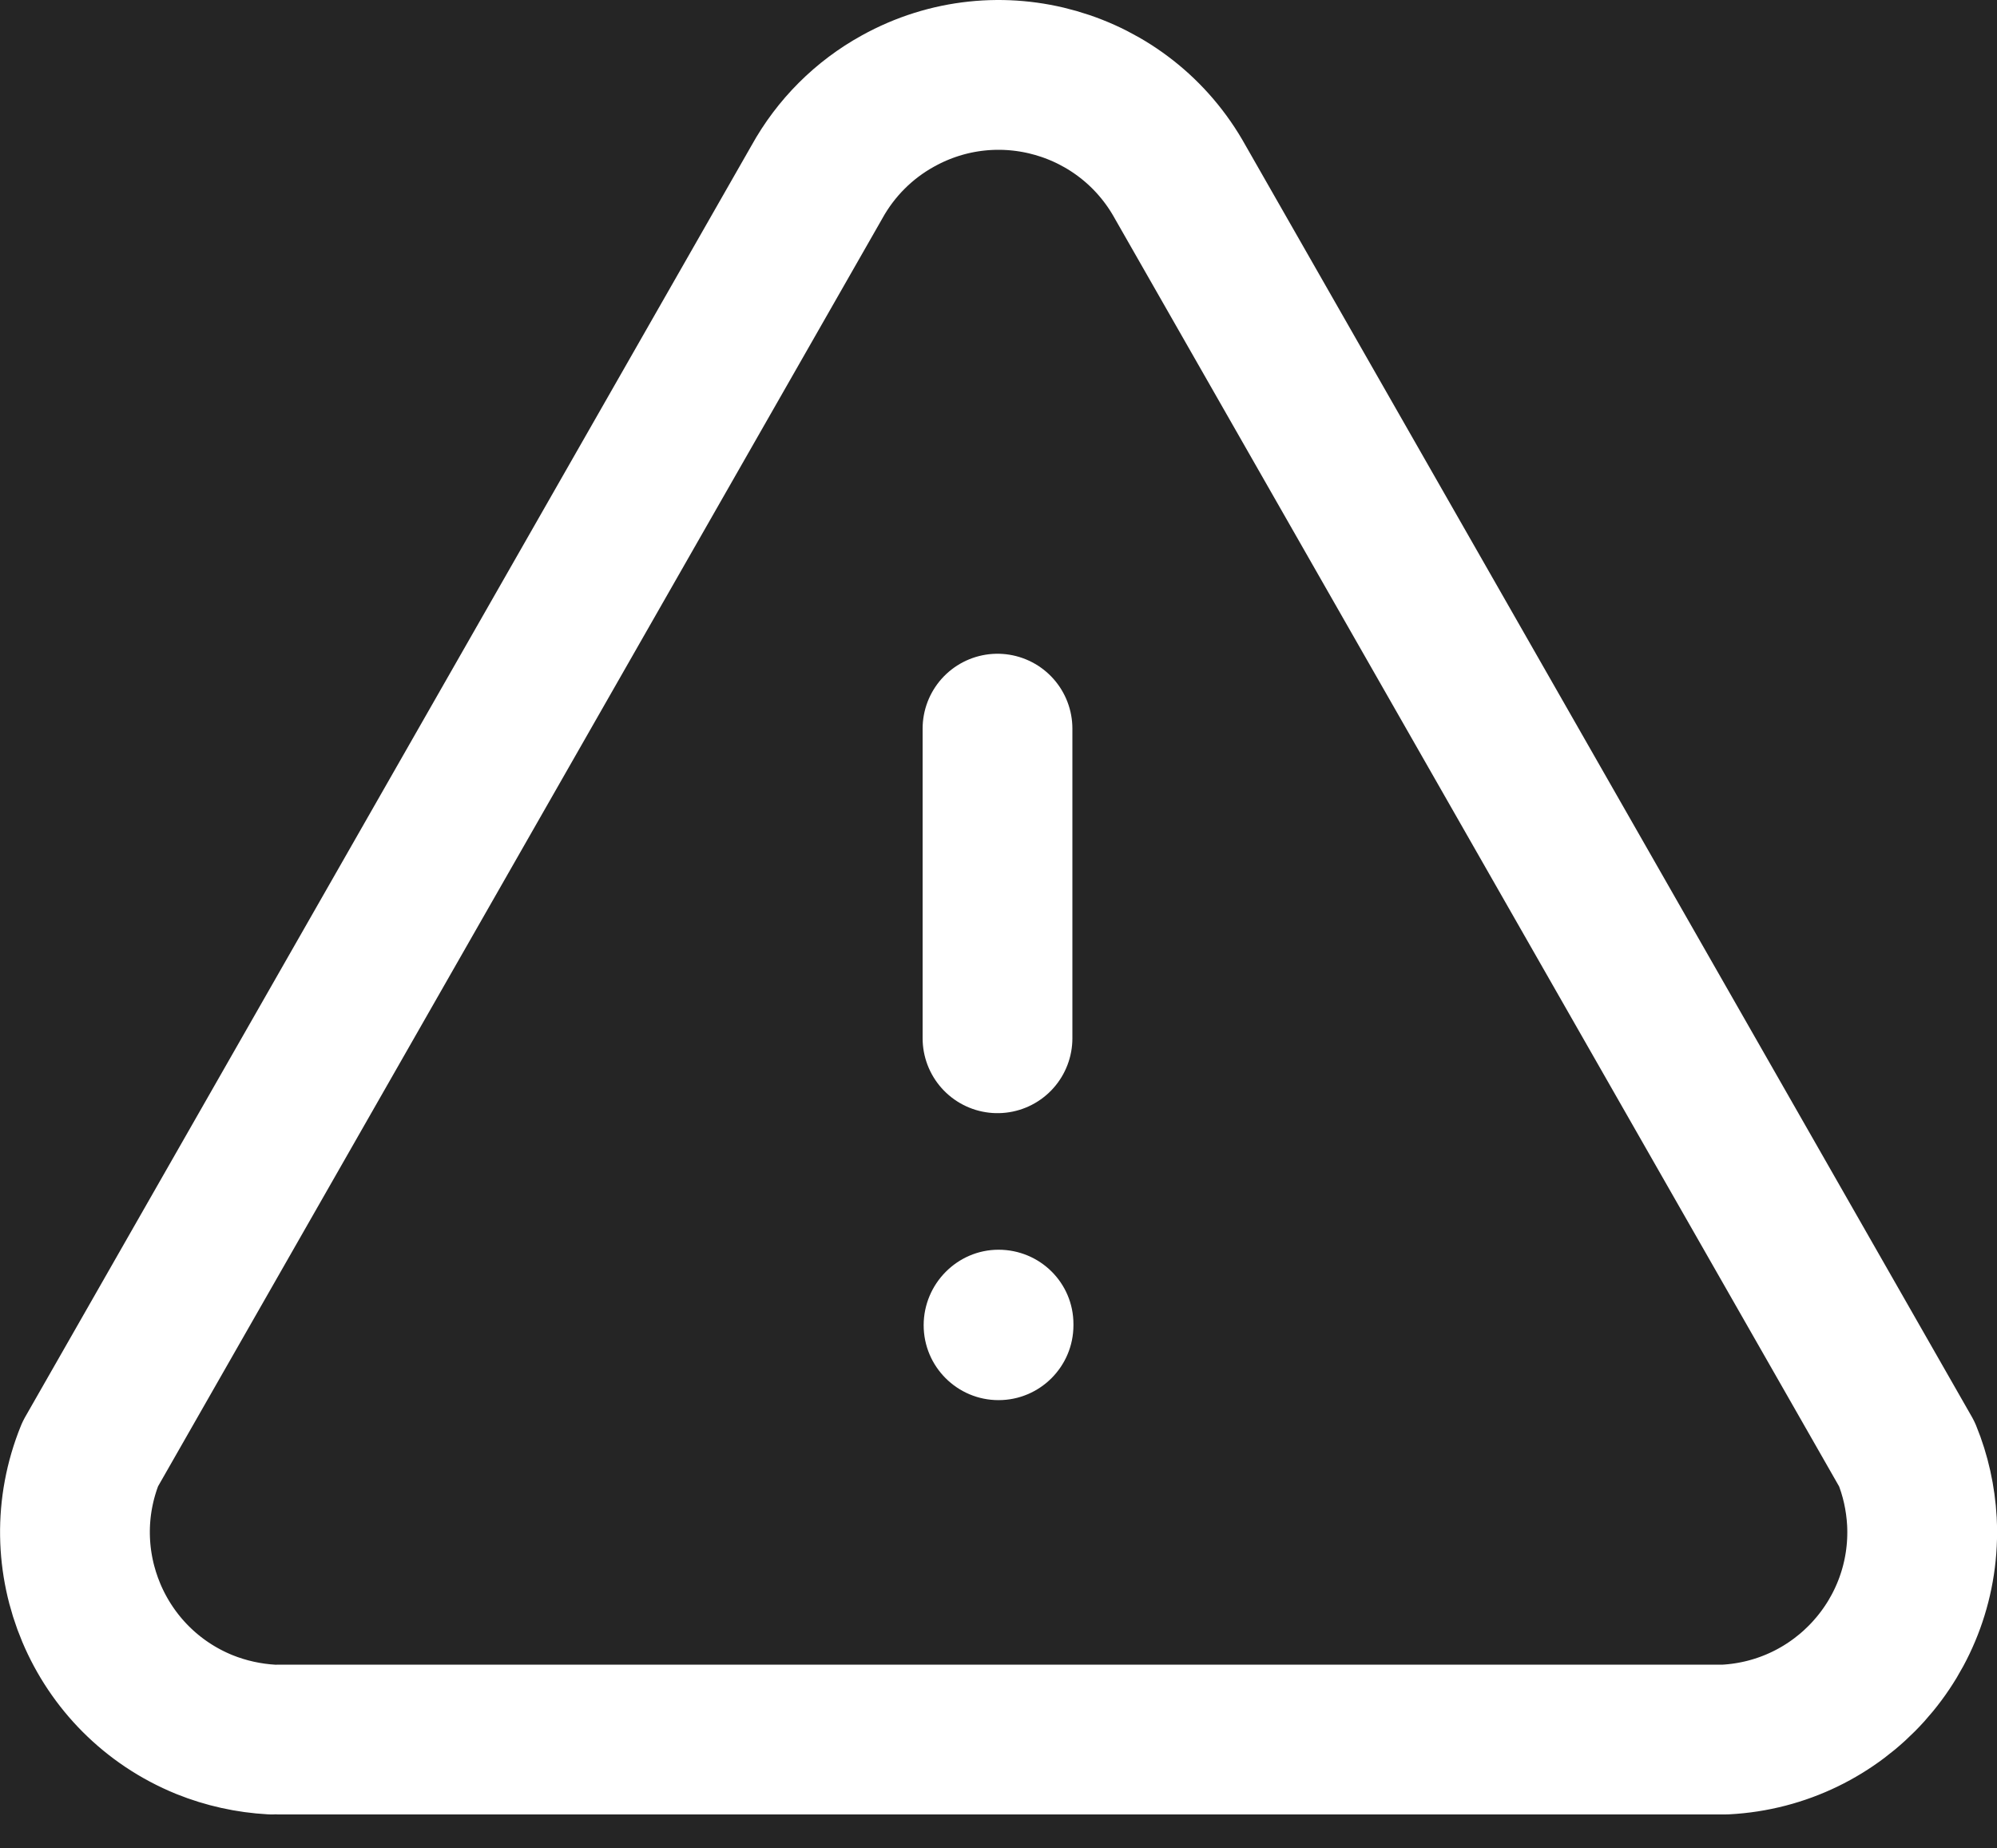
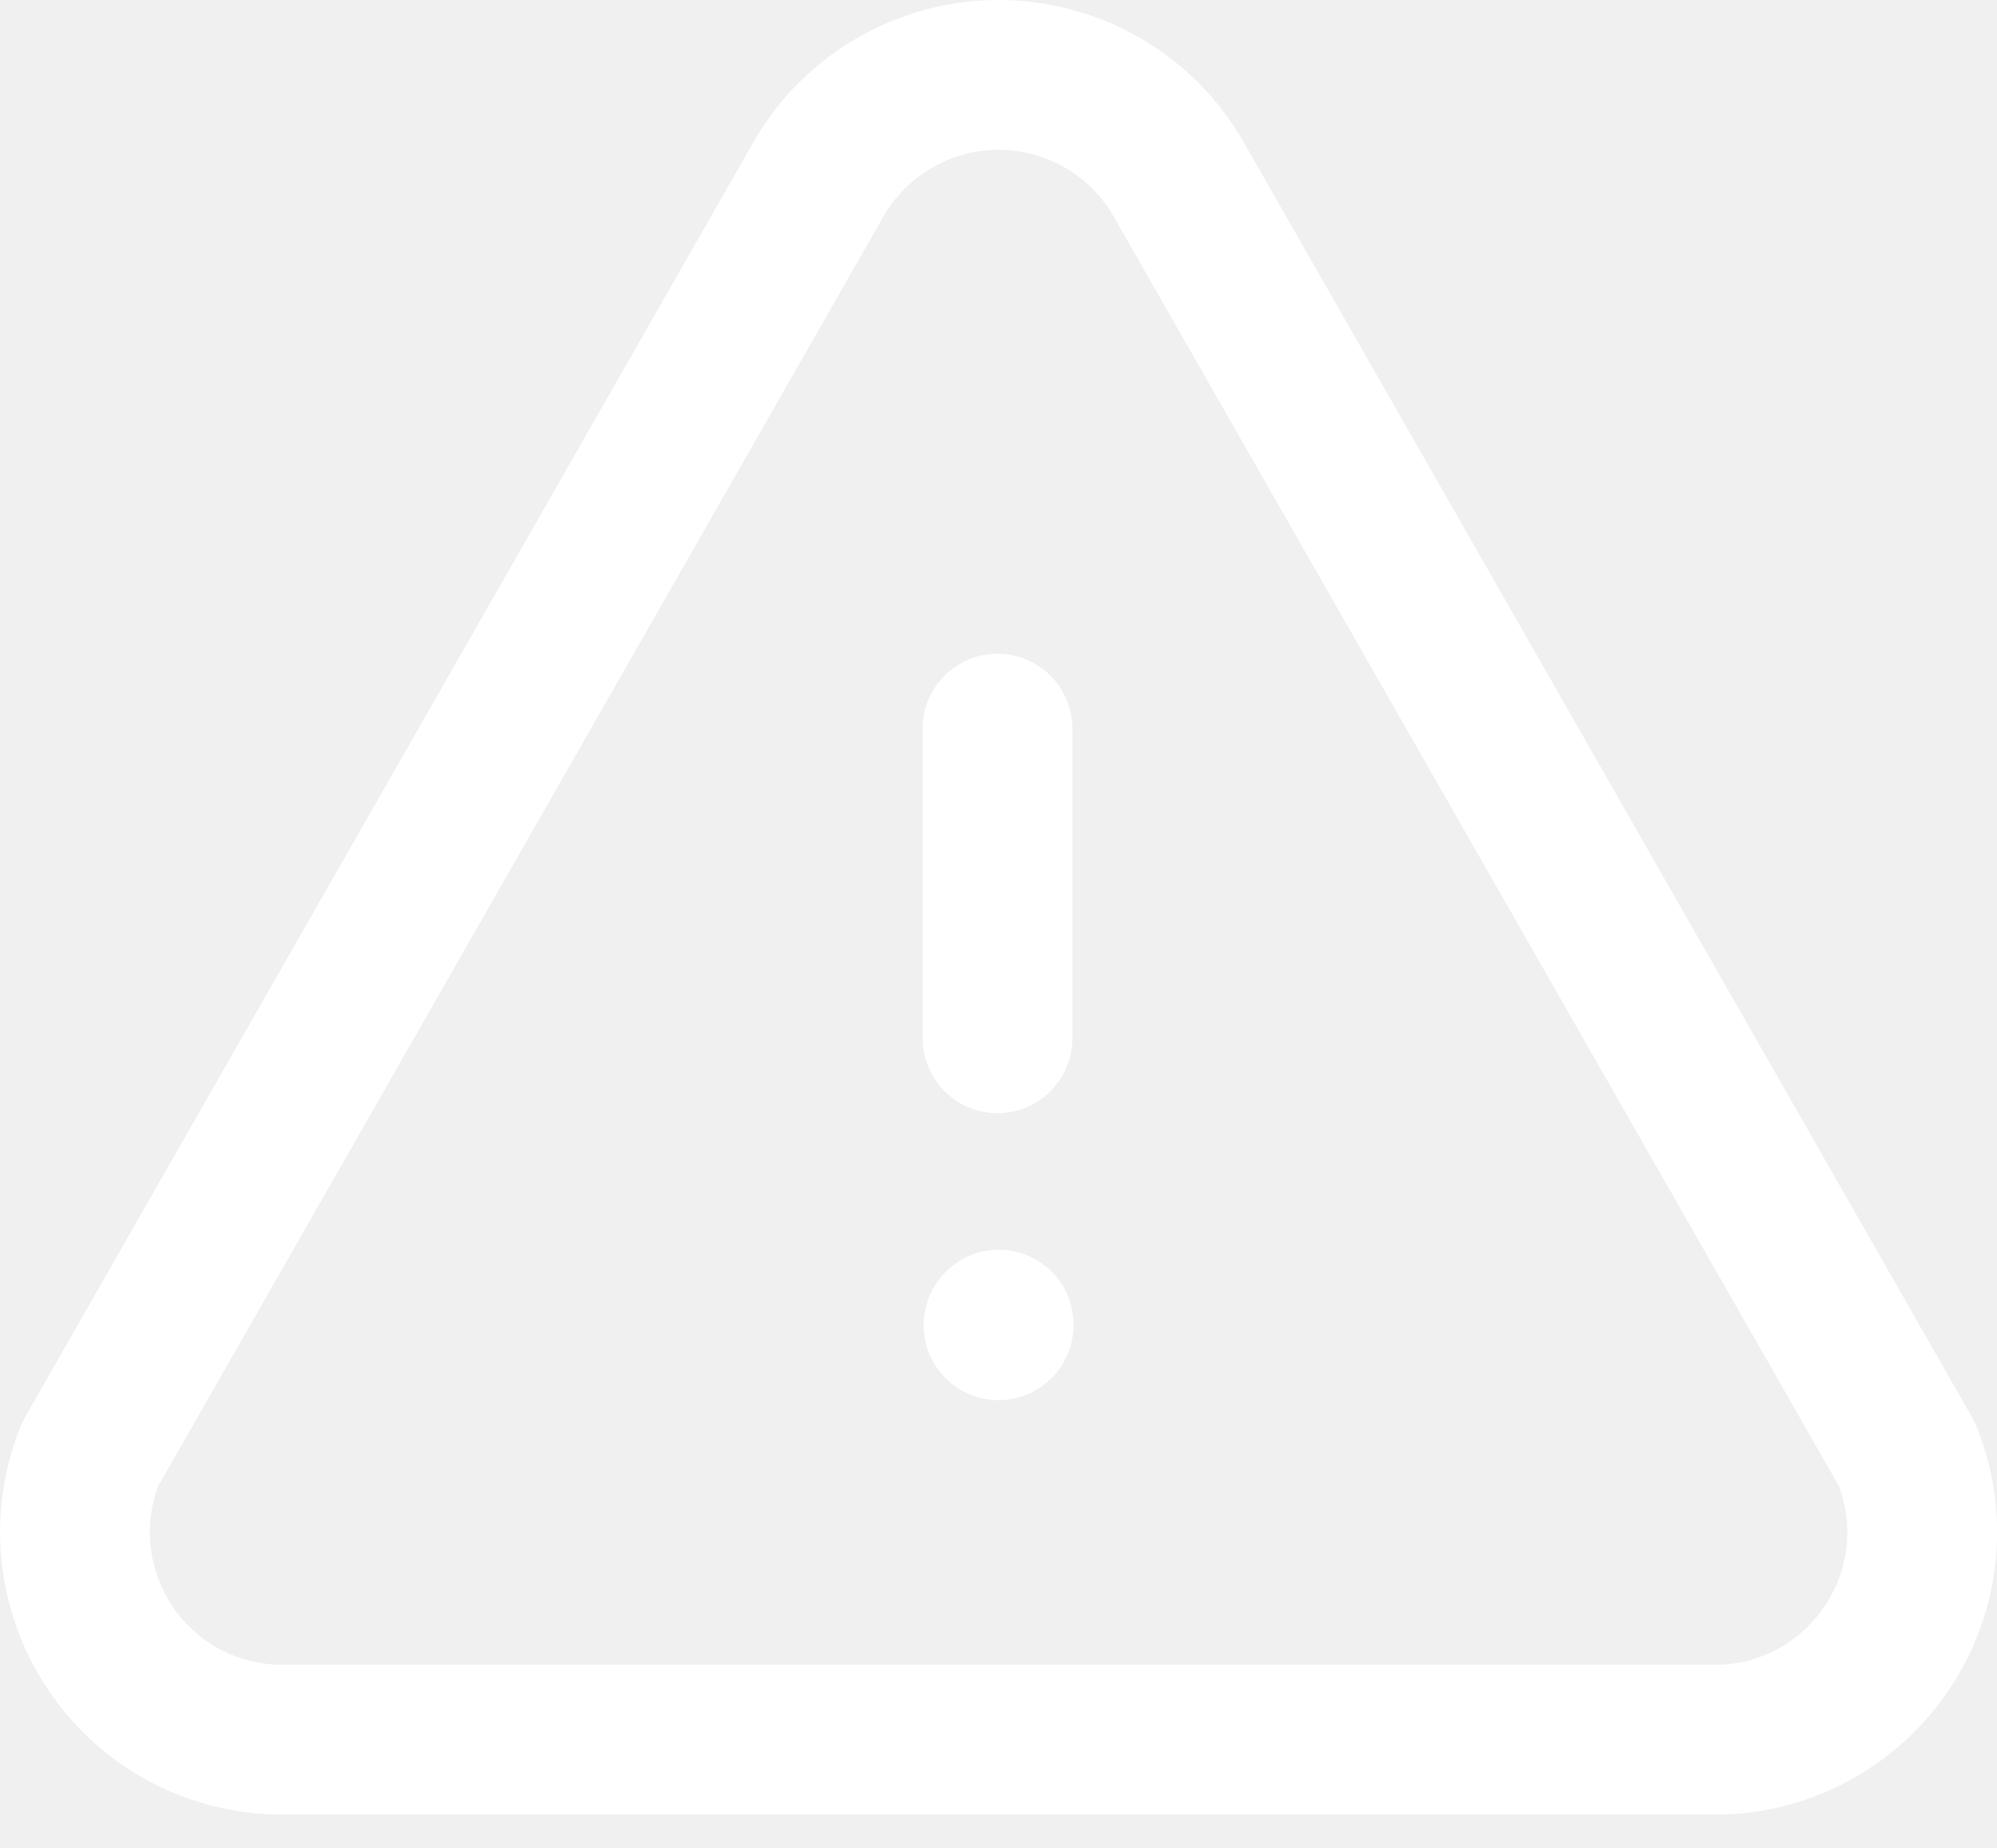
<svg xmlns="http://www.w3.org/2000/svg" width="40" height="37" viewBox="0 0 40 37" fill="none">
-   <rect width="40" height="37" fill="#E5E5E5" />
-   <rect width="1920" height="2312" transform="translate(-946 -1551)" fill="#252525" />
  <path d="M18.501 26.539C18.501 25.711 19.173 25.027 20.001 25.027C20.829 25.027 21.501 25.689 21.501 26.517V26.539C21.501 27.367 20.829 28.039 20.001 28.039C19.173 28.039 18.501 27.367 18.501 26.539Z" fill="white" />
  <path d="M5.592 34.836H34.556C36.85 34.716 38.614 32.762 38.496 30.468C38.47 30.004 38.37 29.546 38.194 29.118L23.64 3.646C22.528 1.636 19.998 0.908 17.988 2.022C17.304 2.398 16.74 2.962 16.362 3.646L1.808 29.118C0.944 31.246 1.968 33.67 4.094 34.536C4.526 34.71 4.982 34.81 5.446 34.836" stroke="white" stroke-width="3" stroke-linecap="round" stroke-linejoin="round" />
  <path d="M19.98 20.792V14.592" stroke="white" stroke-width="3" stroke-linecap="round" stroke-linejoin="round" />
</svg>
